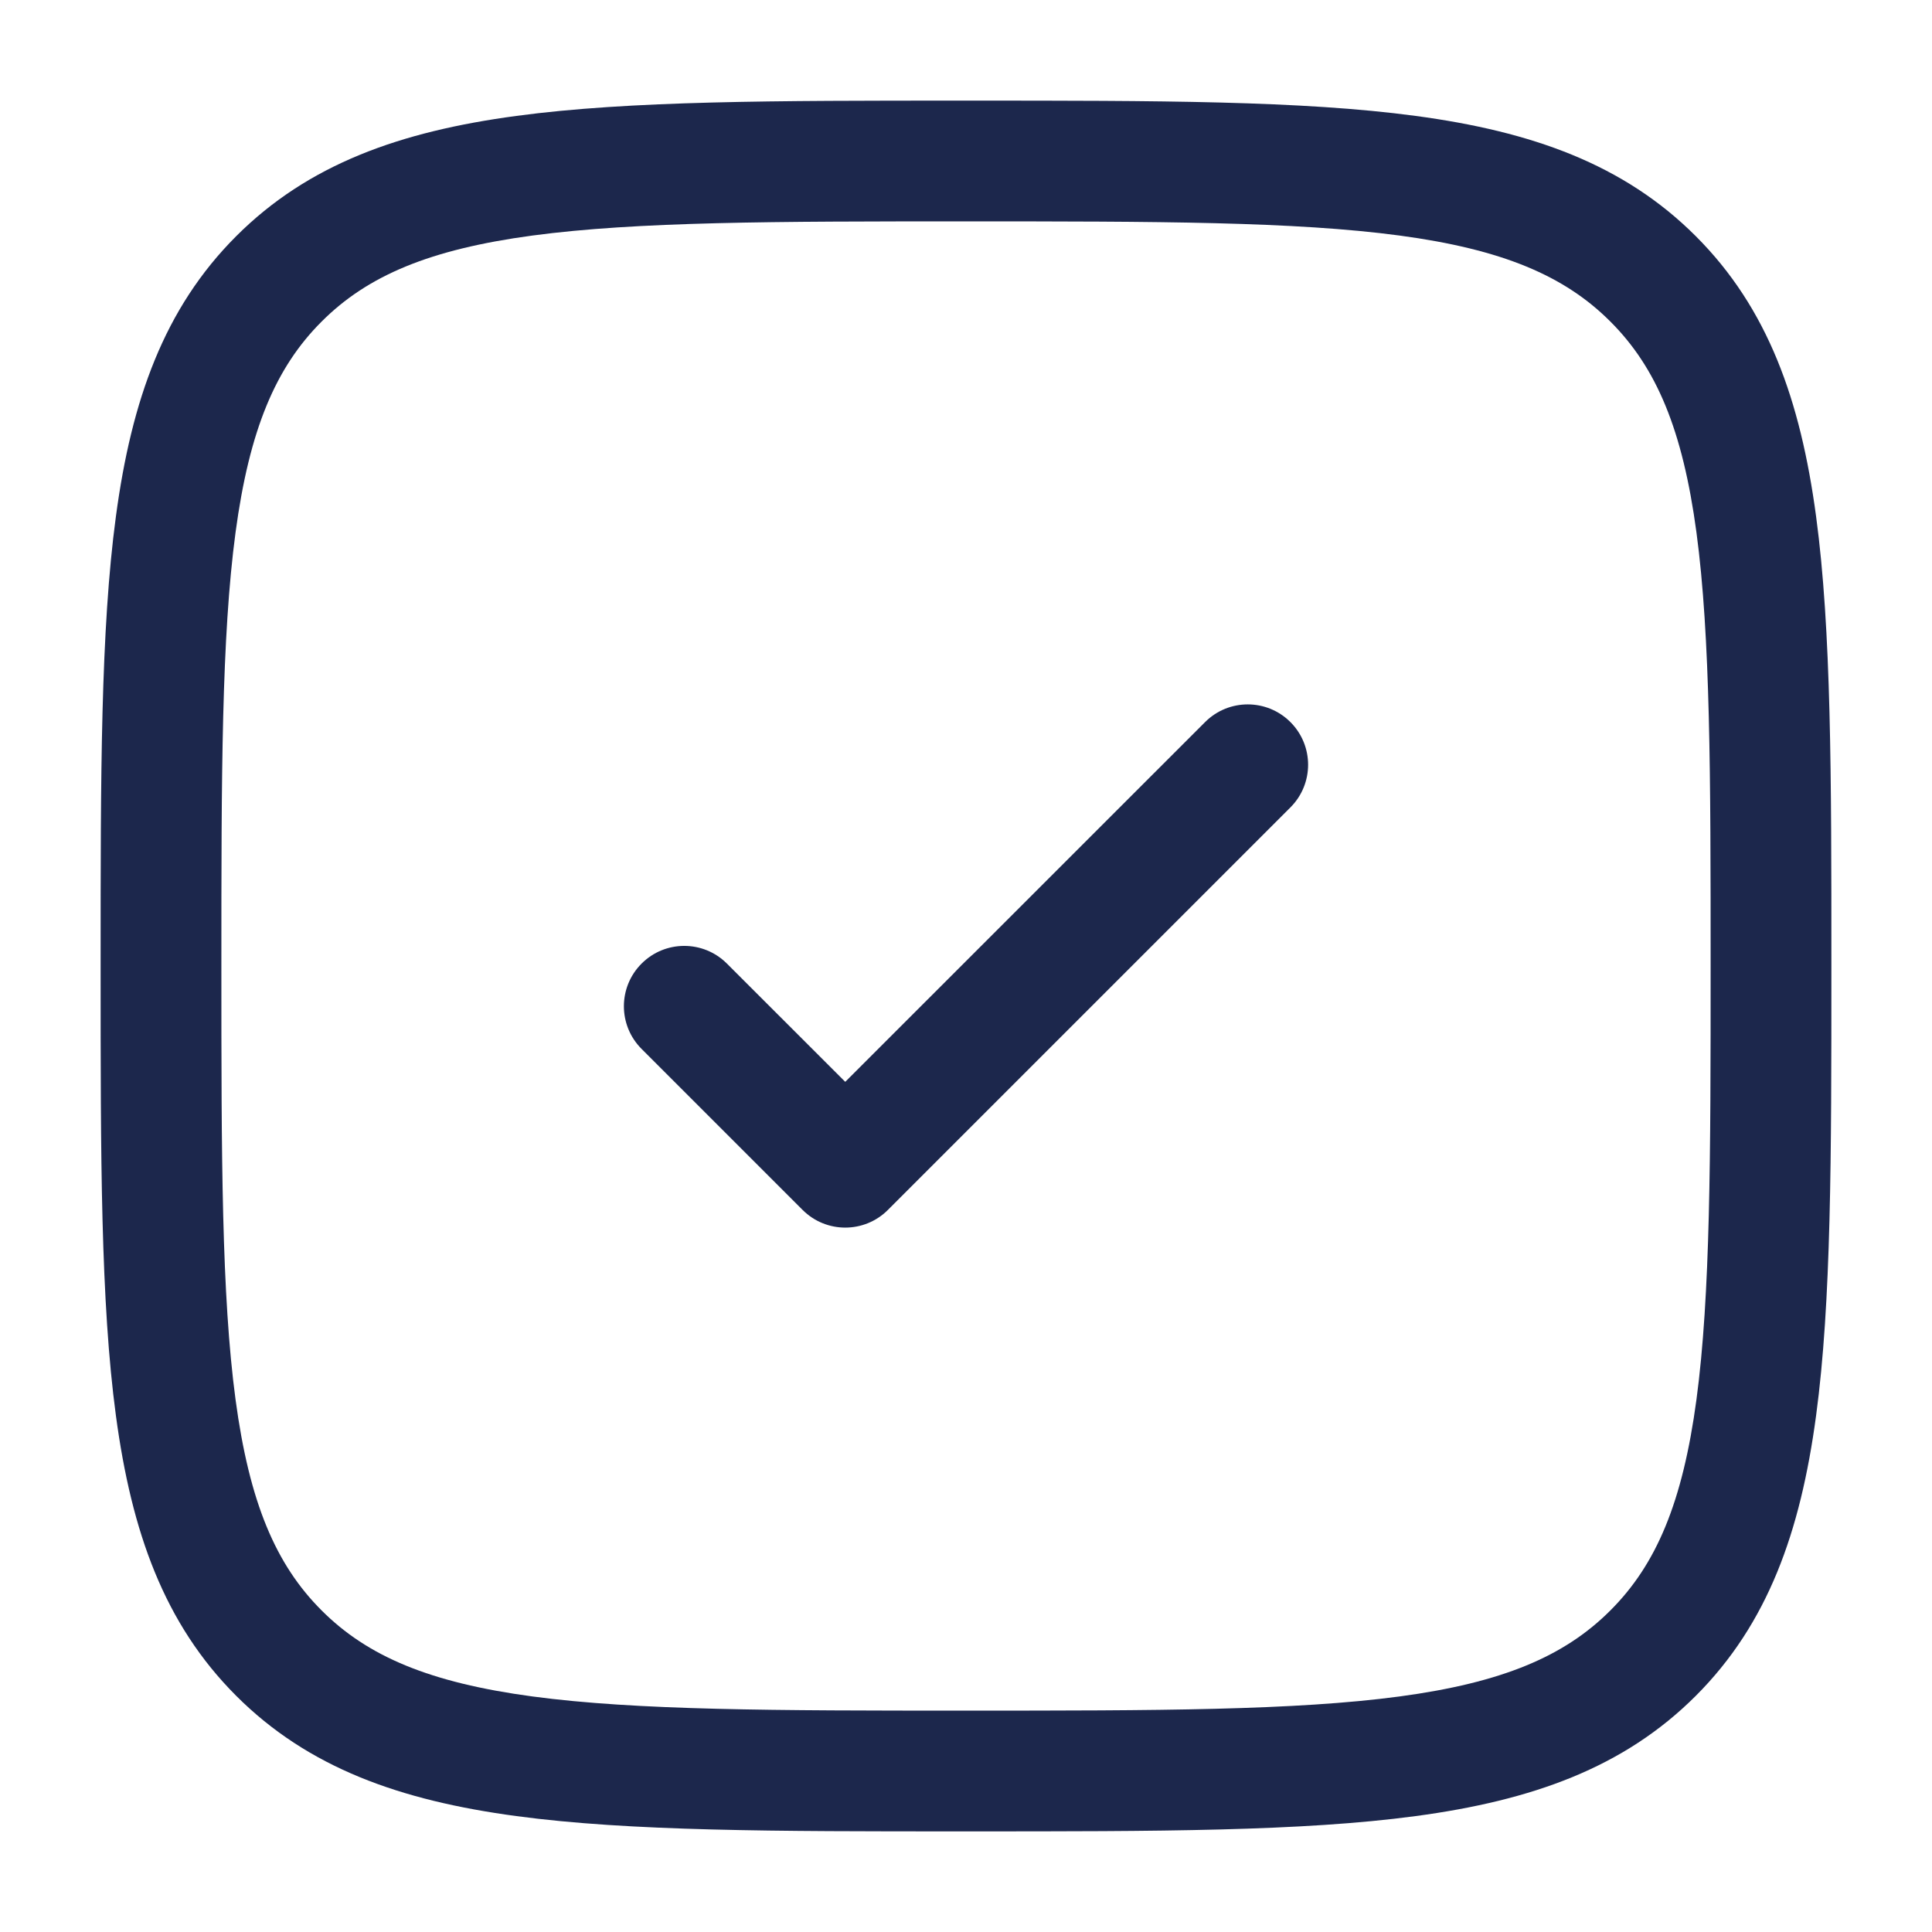
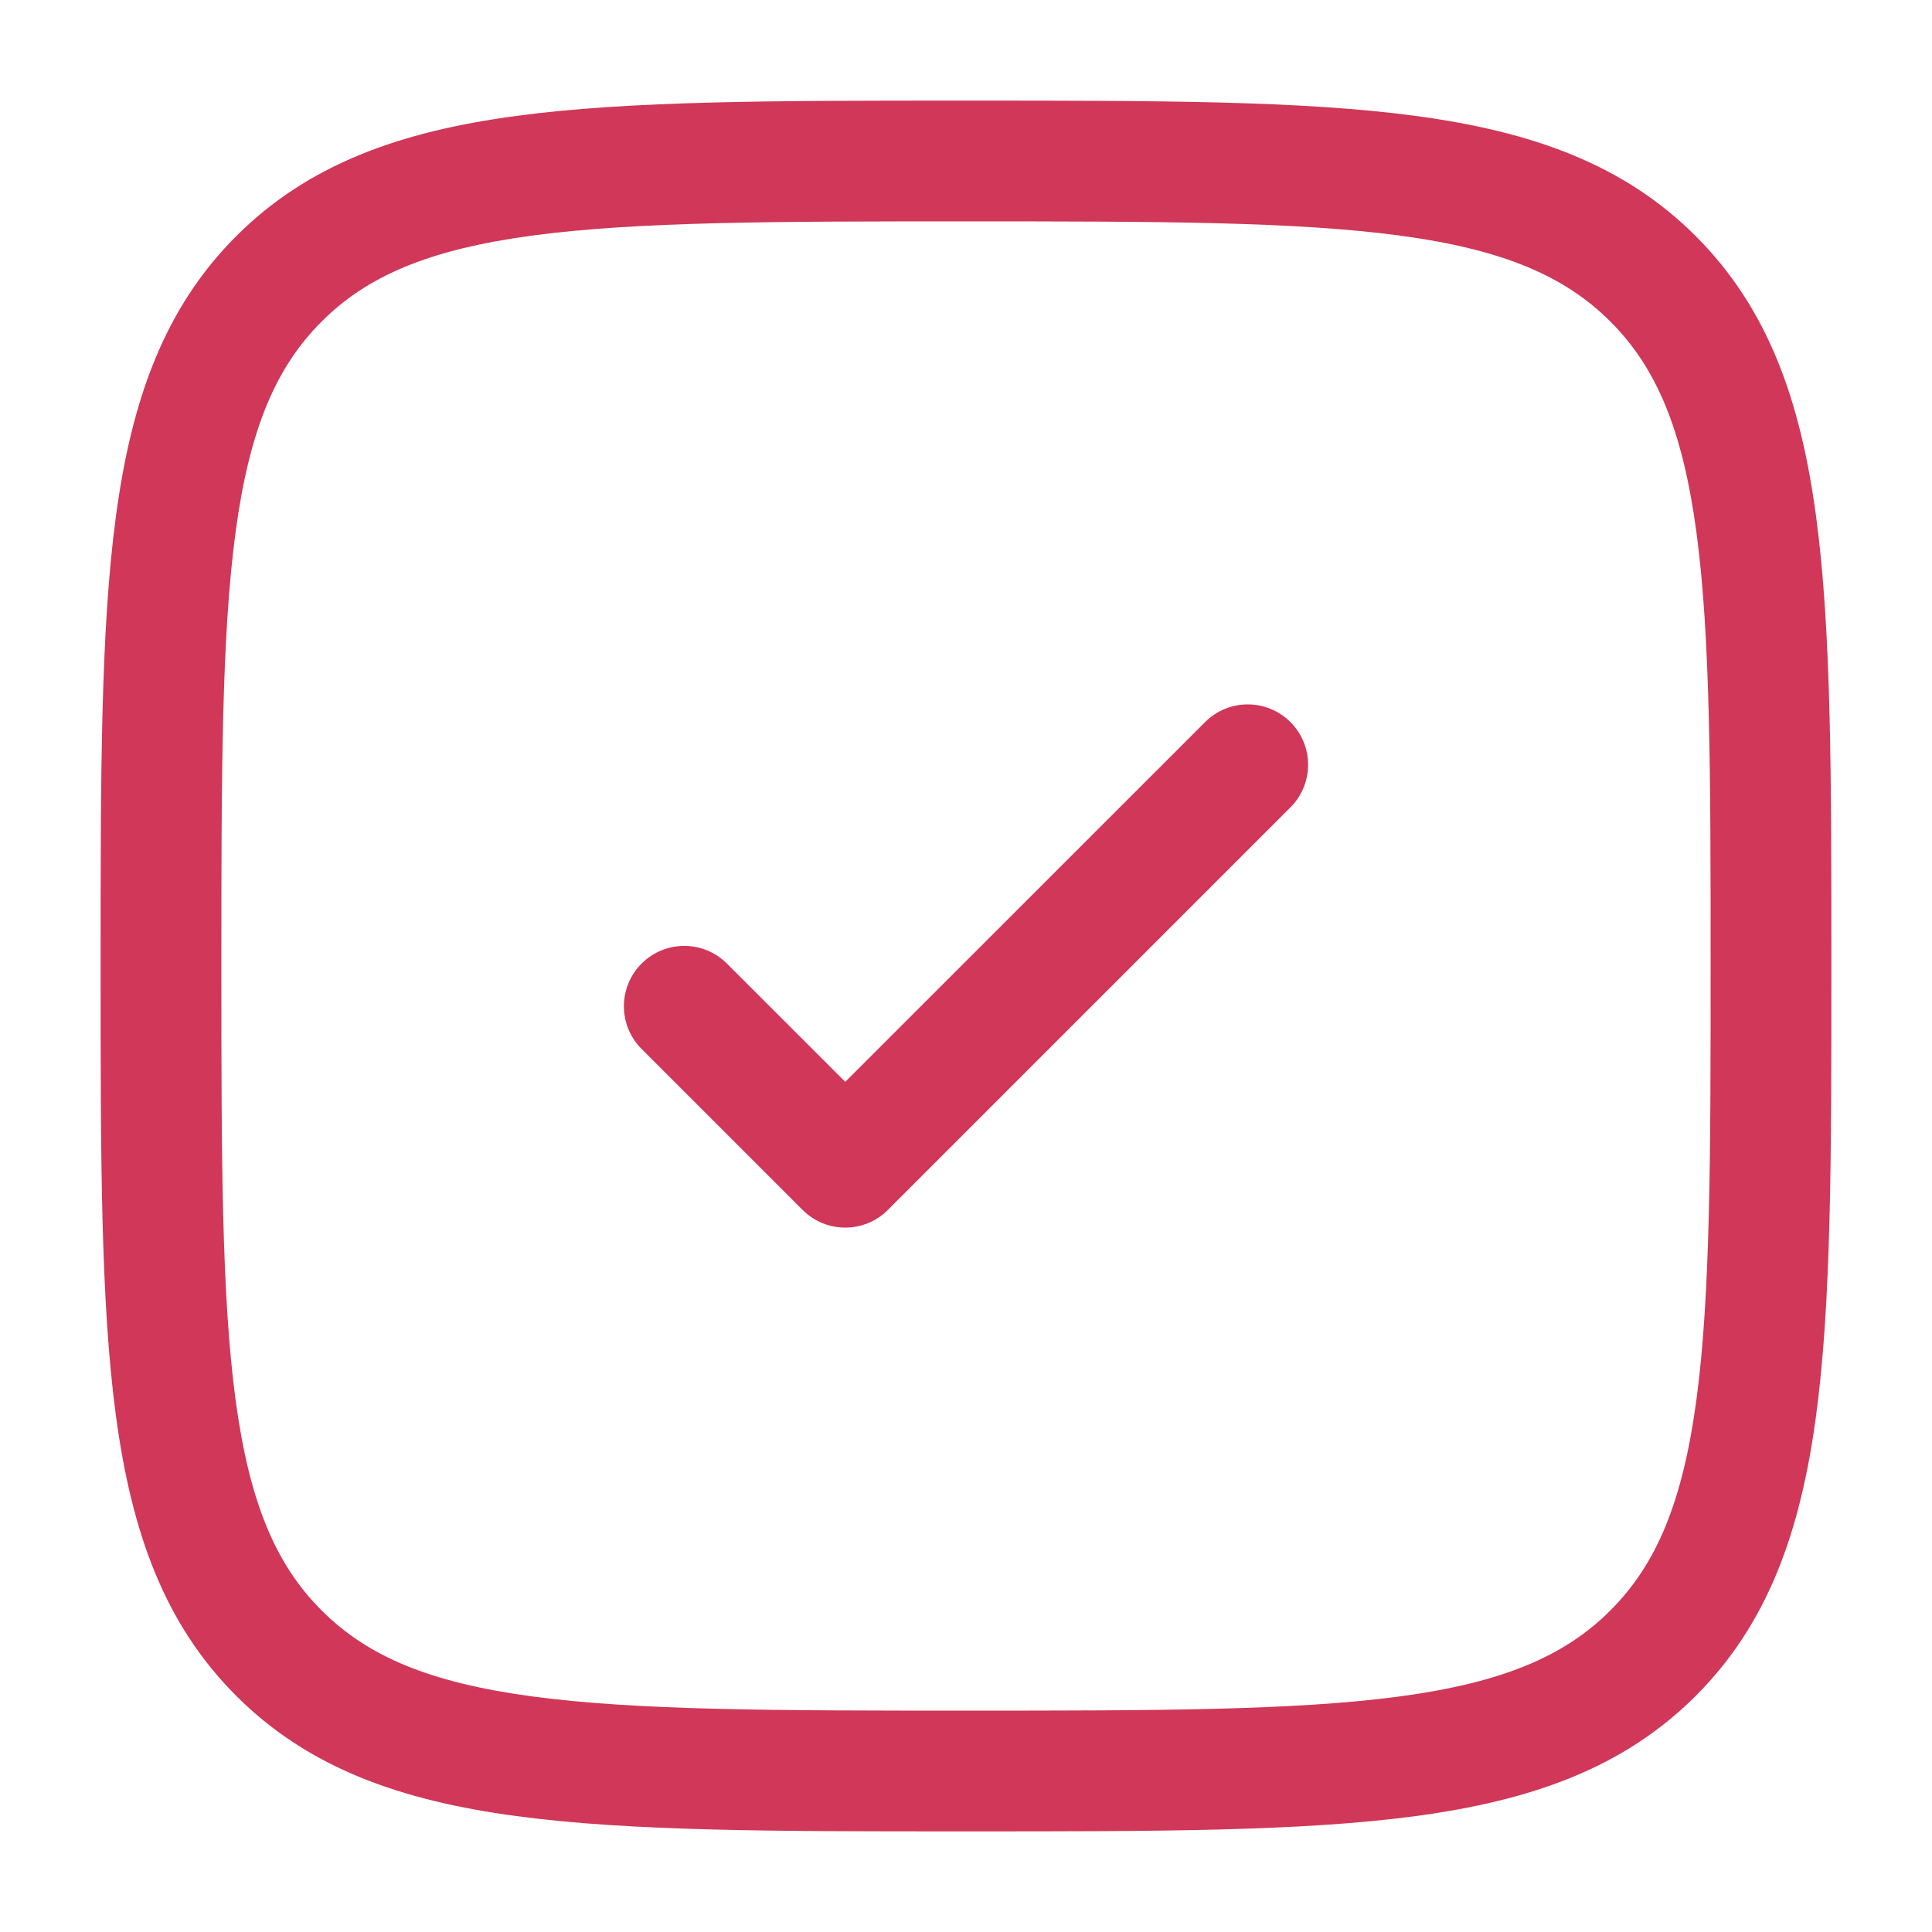
<svg xmlns="http://www.w3.org/2000/svg" width="800px" height="800px" viewBox="0 0 24 24" fill="none">
-   <path d="M16.03 10.03C16.323 9.737 16.323 9.263 16.03 8.97C15.737 8.677 15.263 8.677 14.97 8.97L10.5 13.439L9.03 11.97C8.737 11.677 8.263 11.677 7.97 11.97C7.677 12.263 7.677 12.737 7.97 13.03L9.97 15.03C10.263 15.323 10.737 15.323 11.03 15.03L16.03 10.03Z" fill="#1C274C" />
-   <path fill-rule="evenodd" clip-rule="evenodd" d="M12.057 1.25H11.943C9.634 1.25 7.825 1.25 6.414 1.44C4.969 1.634 3.829 2.039 2.934 2.934C2.039 3.829 1.634 4.969 1.44 6.414C1.25 7.825 1.25 9.634 1.25 11.943V12.057C1.25 14.366 1.25 16.175 1.44 17.586C1.634 19.031 2.039 20.171 2.934 21.066C3.829 21.961 4.969 22.366 6.414 22.56C7.825 22.75 9.634 22.75 11.943 22.75H12.057C14.366 22.75 16.175 22.75 17.586 22.56C19.031 22.366 20.171 21.961 21.066 21.066C21.961 20.171 22.366 19.031 22.56 17.586C22.75 16.175 22.75 14.366 22.75 12.057V11.943C22.75 9.634 22.75 7.825 22.56 6.414C22.366 4.969 21.961 3.829 21.066 2.934C20.171 2.039 19.031 1.634 17.586 1.44C16.175 1.25 14.366 1.25 12.057 1.25ZM3.995 3.995C4.564 3.425 5.335 3.098 6.614 2.926C7.914 2.752 9.622 2.75 12 2.75C14.378 2.75 16.086 2.752 17.386 2.926C18.665 3.098 19.436 3.425 20.005 3.995C20.575 4.564 20.902 5.335 21.074 6.614C21.248 7.914 21.25 9.622 21.25 12C21.25 14.378 21.248 16.086 21.074 17.386C20.902 18.665 20.575 19.436 20.005 20.005C19.436 20.575 18.665 20.902 17.386 21.074C16.086 21.248 14.378 21.25 12 21.25C9.622 21.25 7.914 21.248 6.614 21.074C5.335 20.902 4.564 20.575 3.995 20.005C3.425 19.436 3.098 18.665 2.926 17.386C2.752 16.086 2.75 14.378 2.75 12C2.75 9.622 2.752 7.914 2.926 6.614C3.098 5.335 3.425 4.564 3.995 3.995Z" fill="#1C274C" />
+   <path d="M16.03 10.03C16.323 9.737 16.323 9.263 16.03 8.97C15.737 8.677 15.263 8.677 14.97 8.97L10.5 13.439L9.03 11.97C8.737 11.677 8.263 11.677 7.97 11.97C7.677 12.263 7.677 12.737 7.97 13.03L9.97 15.03C10.263 15.323 10.737 15.323 11.03 15.03L16.03 10.03Z" fill="#d03758" />
+   <path fill-rule="evenodd" clip-rule="evenodd" d="M12.057 1.25H11.943C9.634 1.25 7.825 1.25 6.414 1.44C4.969 1.634 3.829 2.039 2.934 2.934C2.039 3.829 1.634 4.969 1.44 6.414C1.25 7.825 1.25 9.634 1.25 11.943V12.057C1.25 14.366 1.25 16.175 1.44 17.586C1.634 19.031 2.039 20.171 2.934 21.066C3.829 21.961 4.969 22.366 6.414 22.56C7.825 22.75 9.634 22.75 11.943 22.75H12.057C14.366 22.75 16.175 22.75 17.586 22.56C19.031 22.366 20.171 21.961 21.066 21.066C21.961 20.171 22.366 19.031 22.56 17.586C22.75 16.175 22.75 14.366 22.75 12.057V11.943C22.75 9.634 22.75 7.825 22.56 6.414C22.366 4.969 21.961 3.829 21.066 2.934C20.171 2.039 19.031 1.634 17.586 1.44C16.175 1.25 14.366 1.25 12.057 1.25ZM3.995 3.995C4.564 3.425 5.335 3.098 6.614 2.926C7.914 2.752 9.622 2.75 12 2.75C14.378 2.75 16.086 2.752 17.386 2.926C18.665 3.098 19.436 3.425 20.005 3.995C20.575 4.564 20.902 5.335 21.074 6.614C21.248 7.914 21.25 9.622 21.25 12C21.25 14.378 21.248 16.086 21.074 17.386C20.902 18.665 20.575 19.436 20.005 20.005C19.436 20.575 18.665 20.902 17.386 21.074C16.086 21.248 14.378 21.25 12 21.25C9.622 21.25 7.914 21.248 6.614 21.074C5.335 20.902 4.564 20.575 3.995 20.005C3.425 19.436 3.098 18.665 2.926 17.386C2.752 16.086 2.75 14.378 2.75 12C2.75 9.622 2.752 7.914 2.926 6.614C3.098 5.335 3.425 4.564 3.995 3.995Z" fill="#d03758" />
</svg>
